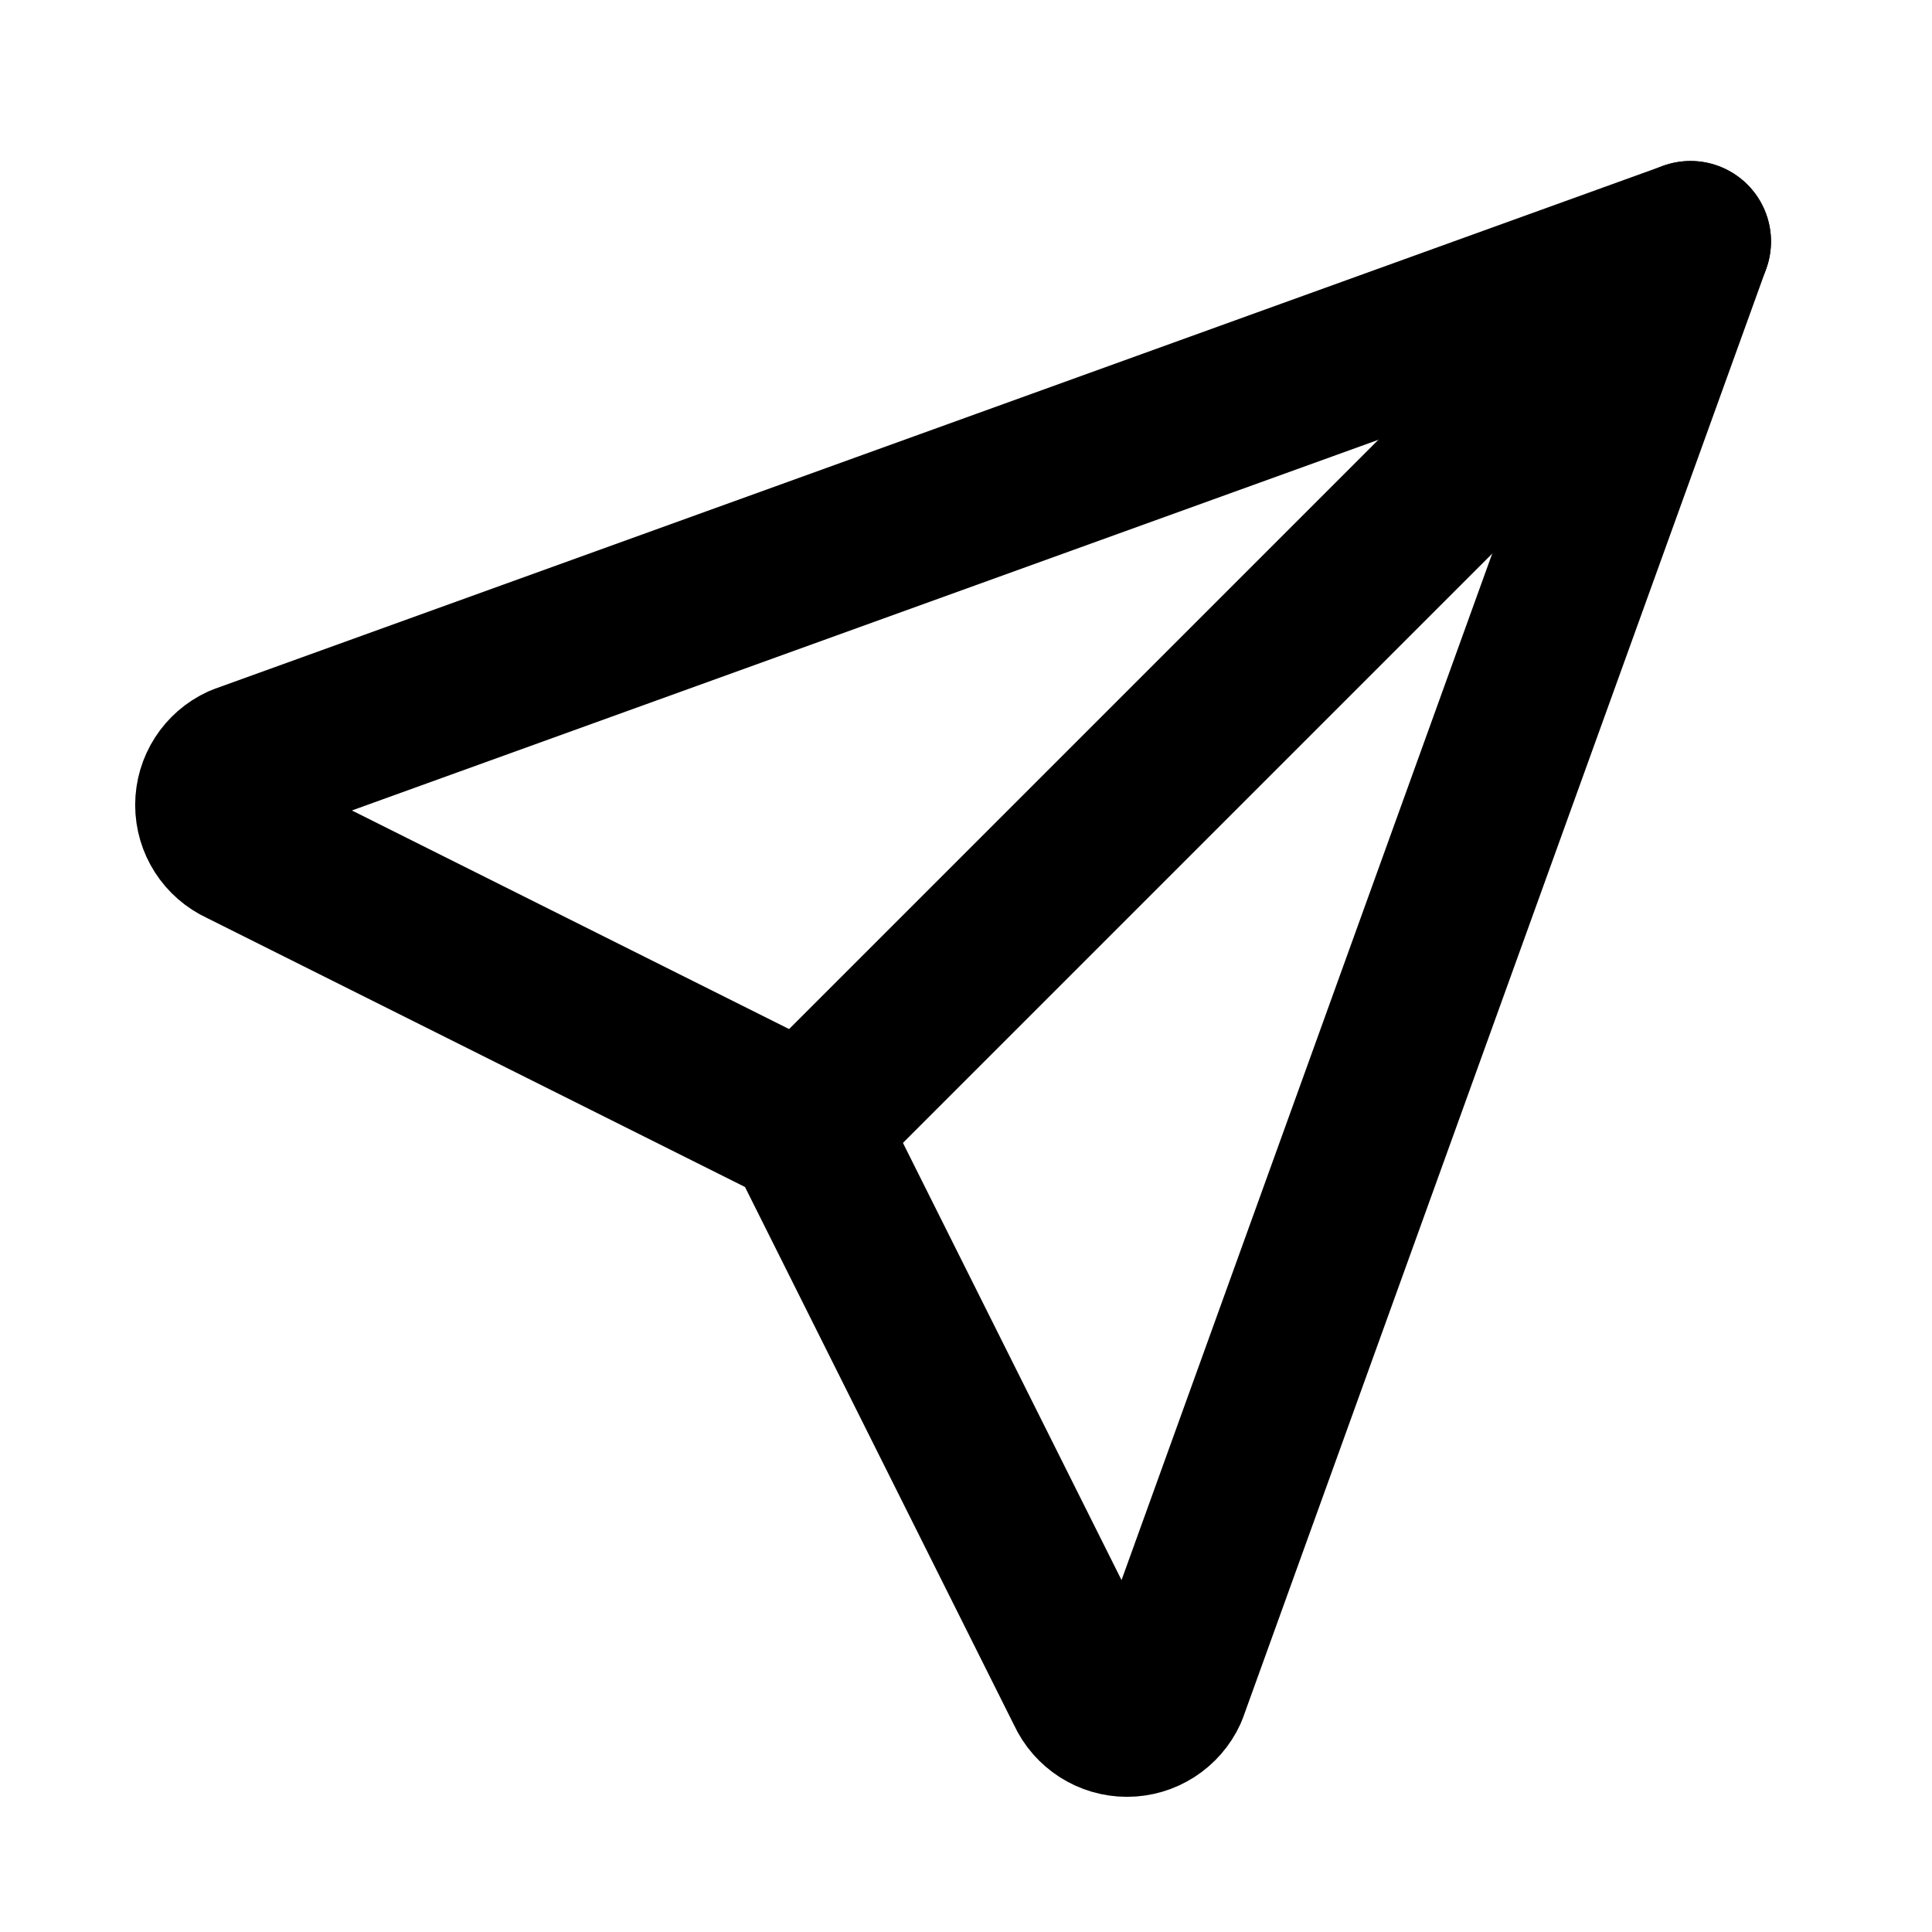
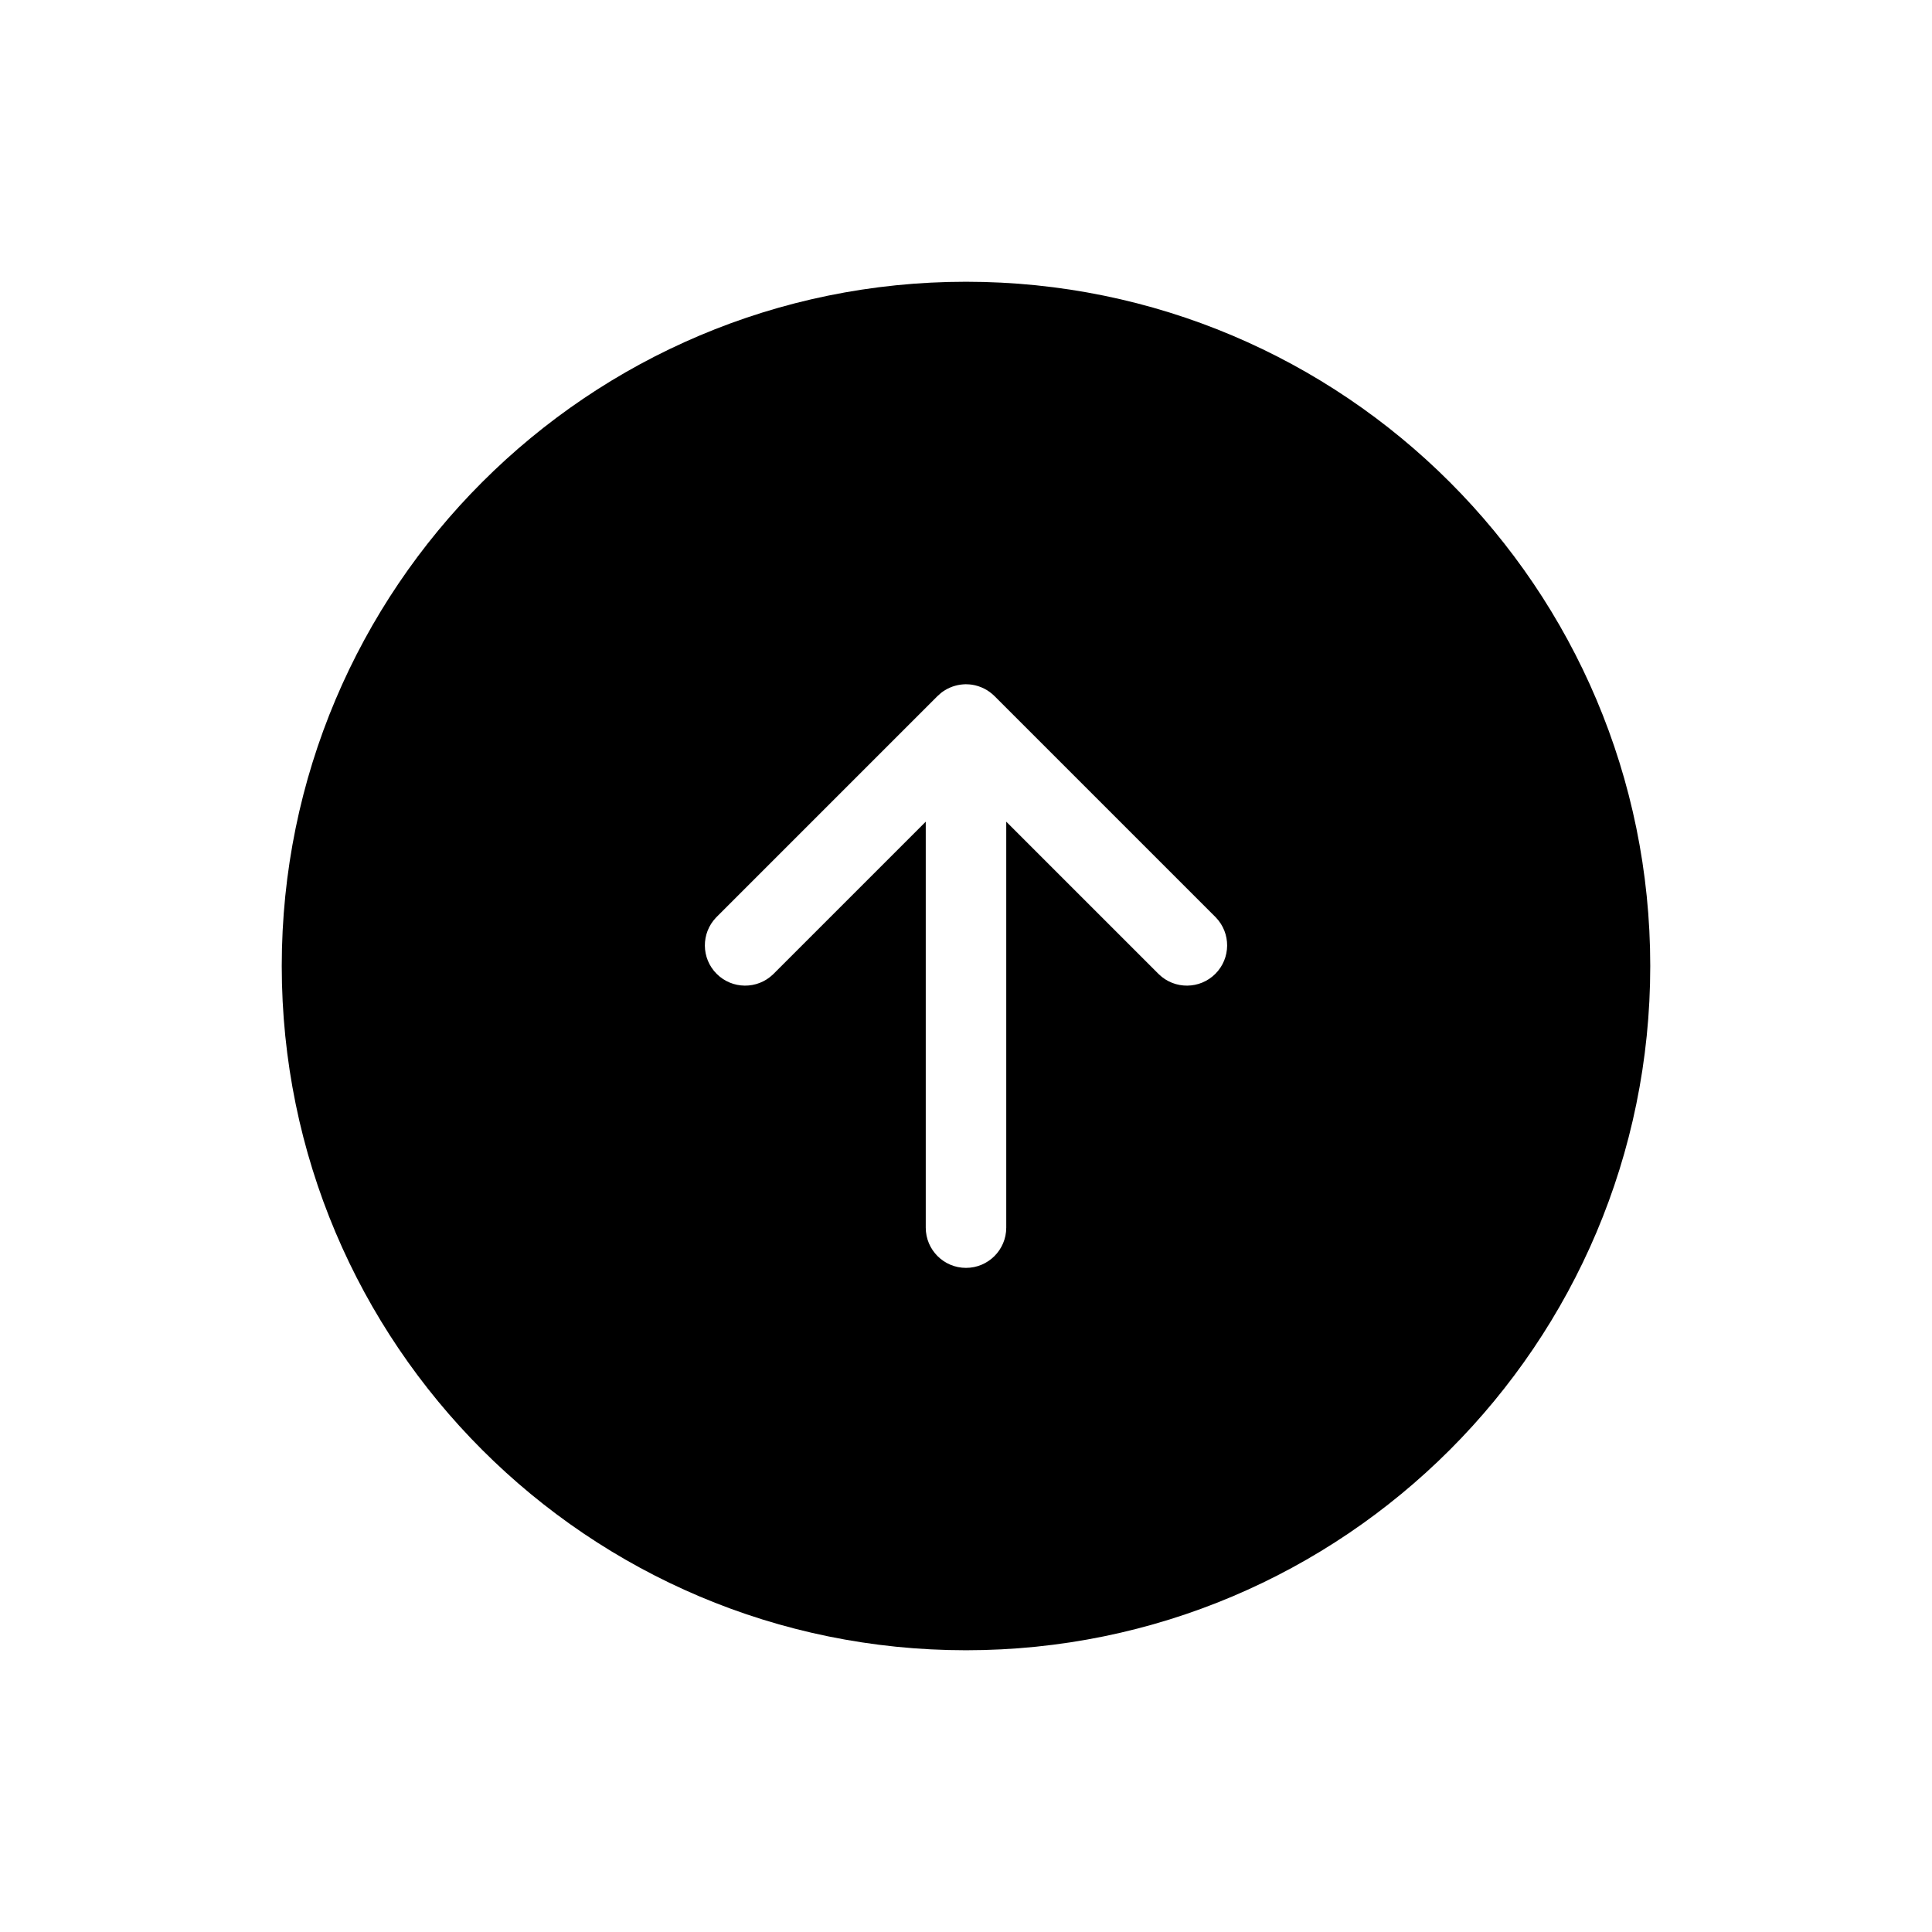
- <svg xmlns="http://www.w3.org/2000/svg" width="24" height="24" viewBox="0 0 24 24" fill="none" stroke="currentColor" stroke-width="2" stroke-linecap="round" stroke-linejoin="round">
-   <path d="M10 14l11 -11" />
-   <path d="M21 3l-6.5 18a.55 .55 0 0 1 -1 0l-3.5 -7l-7 -3.5a.55 .55 0 0 1 0 -1l18 -6.5" />
+ <svg xmlns="http://www.w3.org/2000/svg" width="24" height="24" viewBox="0 0 48 48">
+   <path d="M24 7c9.389 0 17 7.611 17 17s-7.611 17-17 17S7 33.389 7 24 14.611 7 24 7zm0 10h-.018a.99.99 0 0 0-.071.004L24 17a1.017 1.017 0 0 0-.52.146 1.045 1.045 0 0 0-.097.067l-.008.007-.082.073-5.5 5.5a1 1 0 0 0 1.414 1.414L23 20.414V30.5a1 1 0 1 0 2 0V20.414l3.793 3.793a1 1 0 0 0 1.414-1.414l-5.5-5.5-.082-.073-.008-.007.09.08a1.012 1.012 0 0 0-.559-.282.906.906 0 0 0-.129-.01L24 17z" fill="currentColor" />
</svg>
